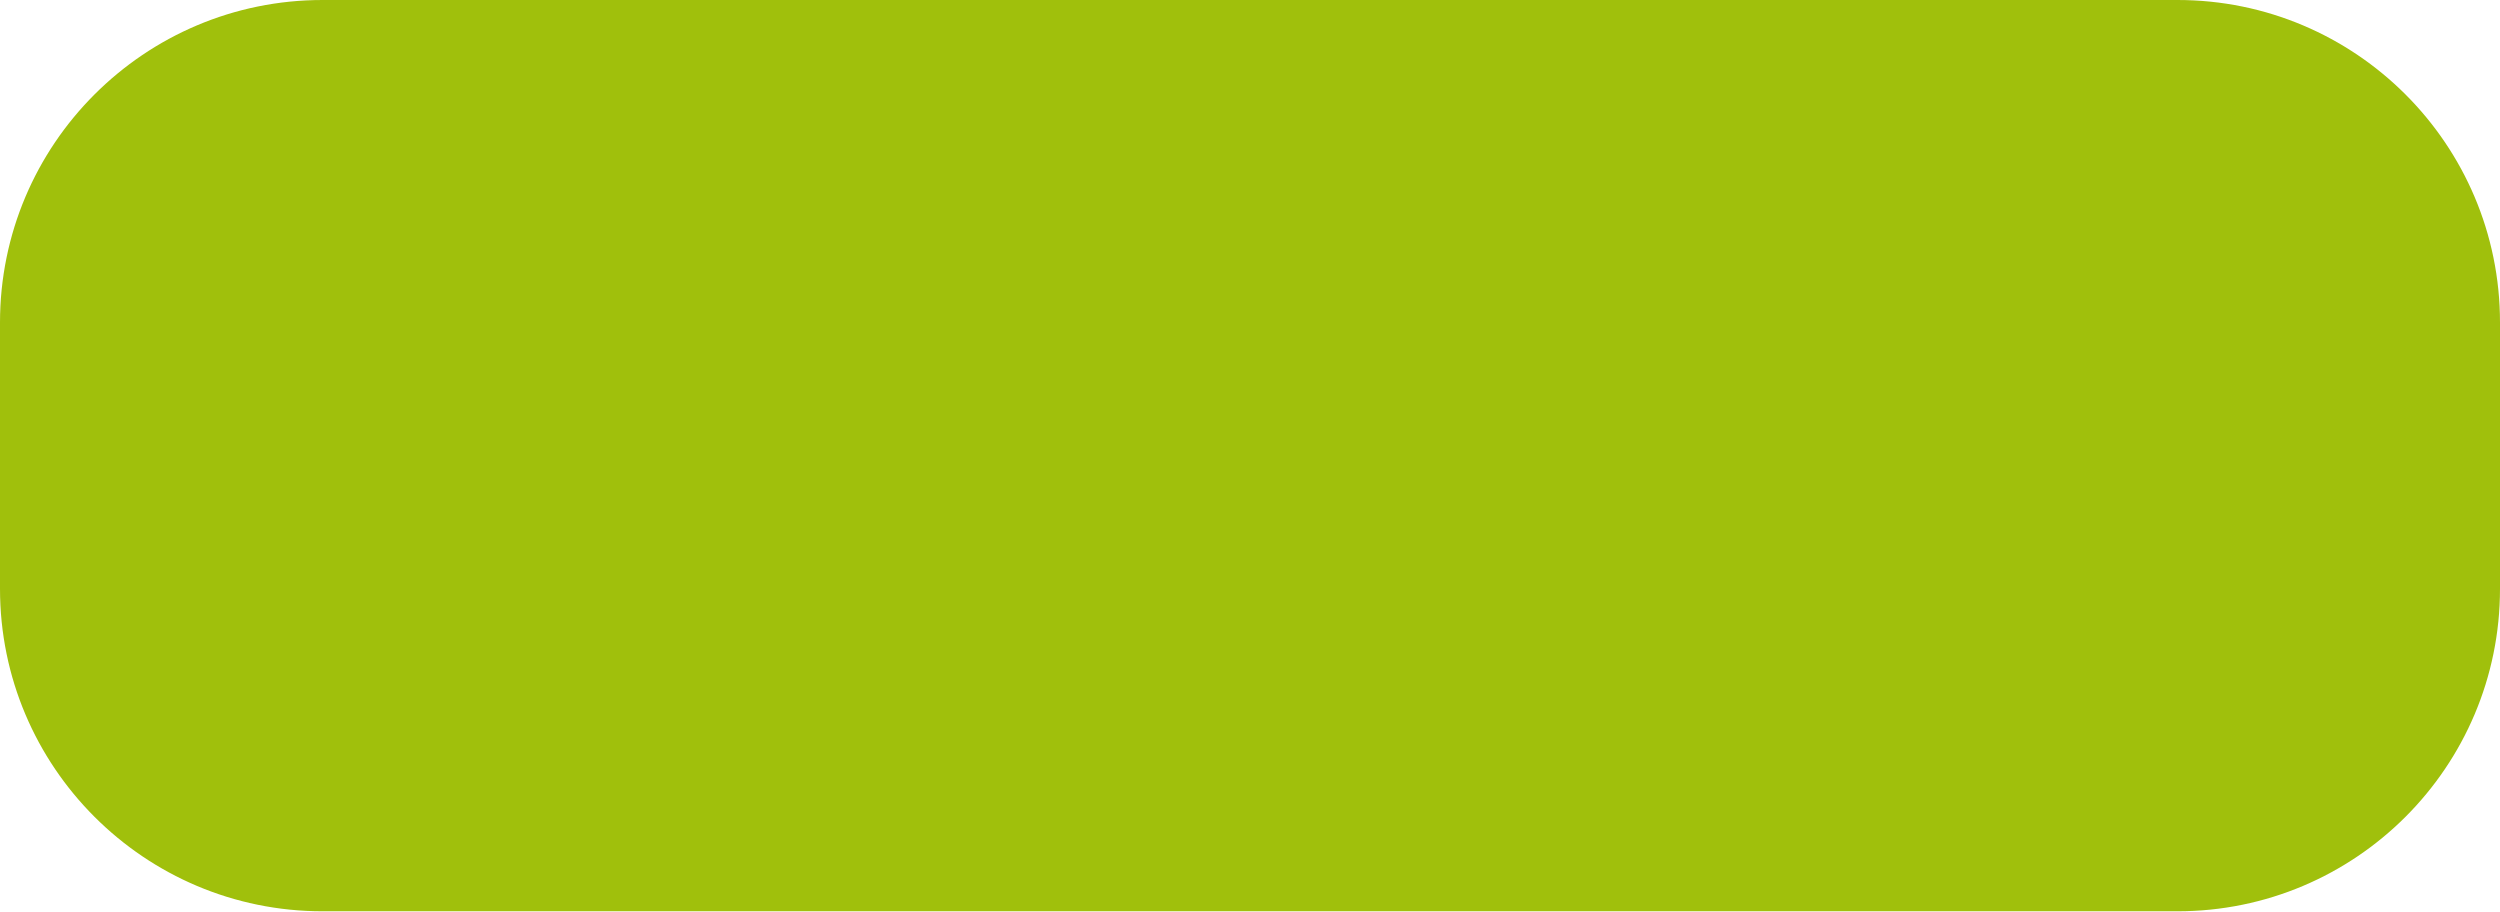
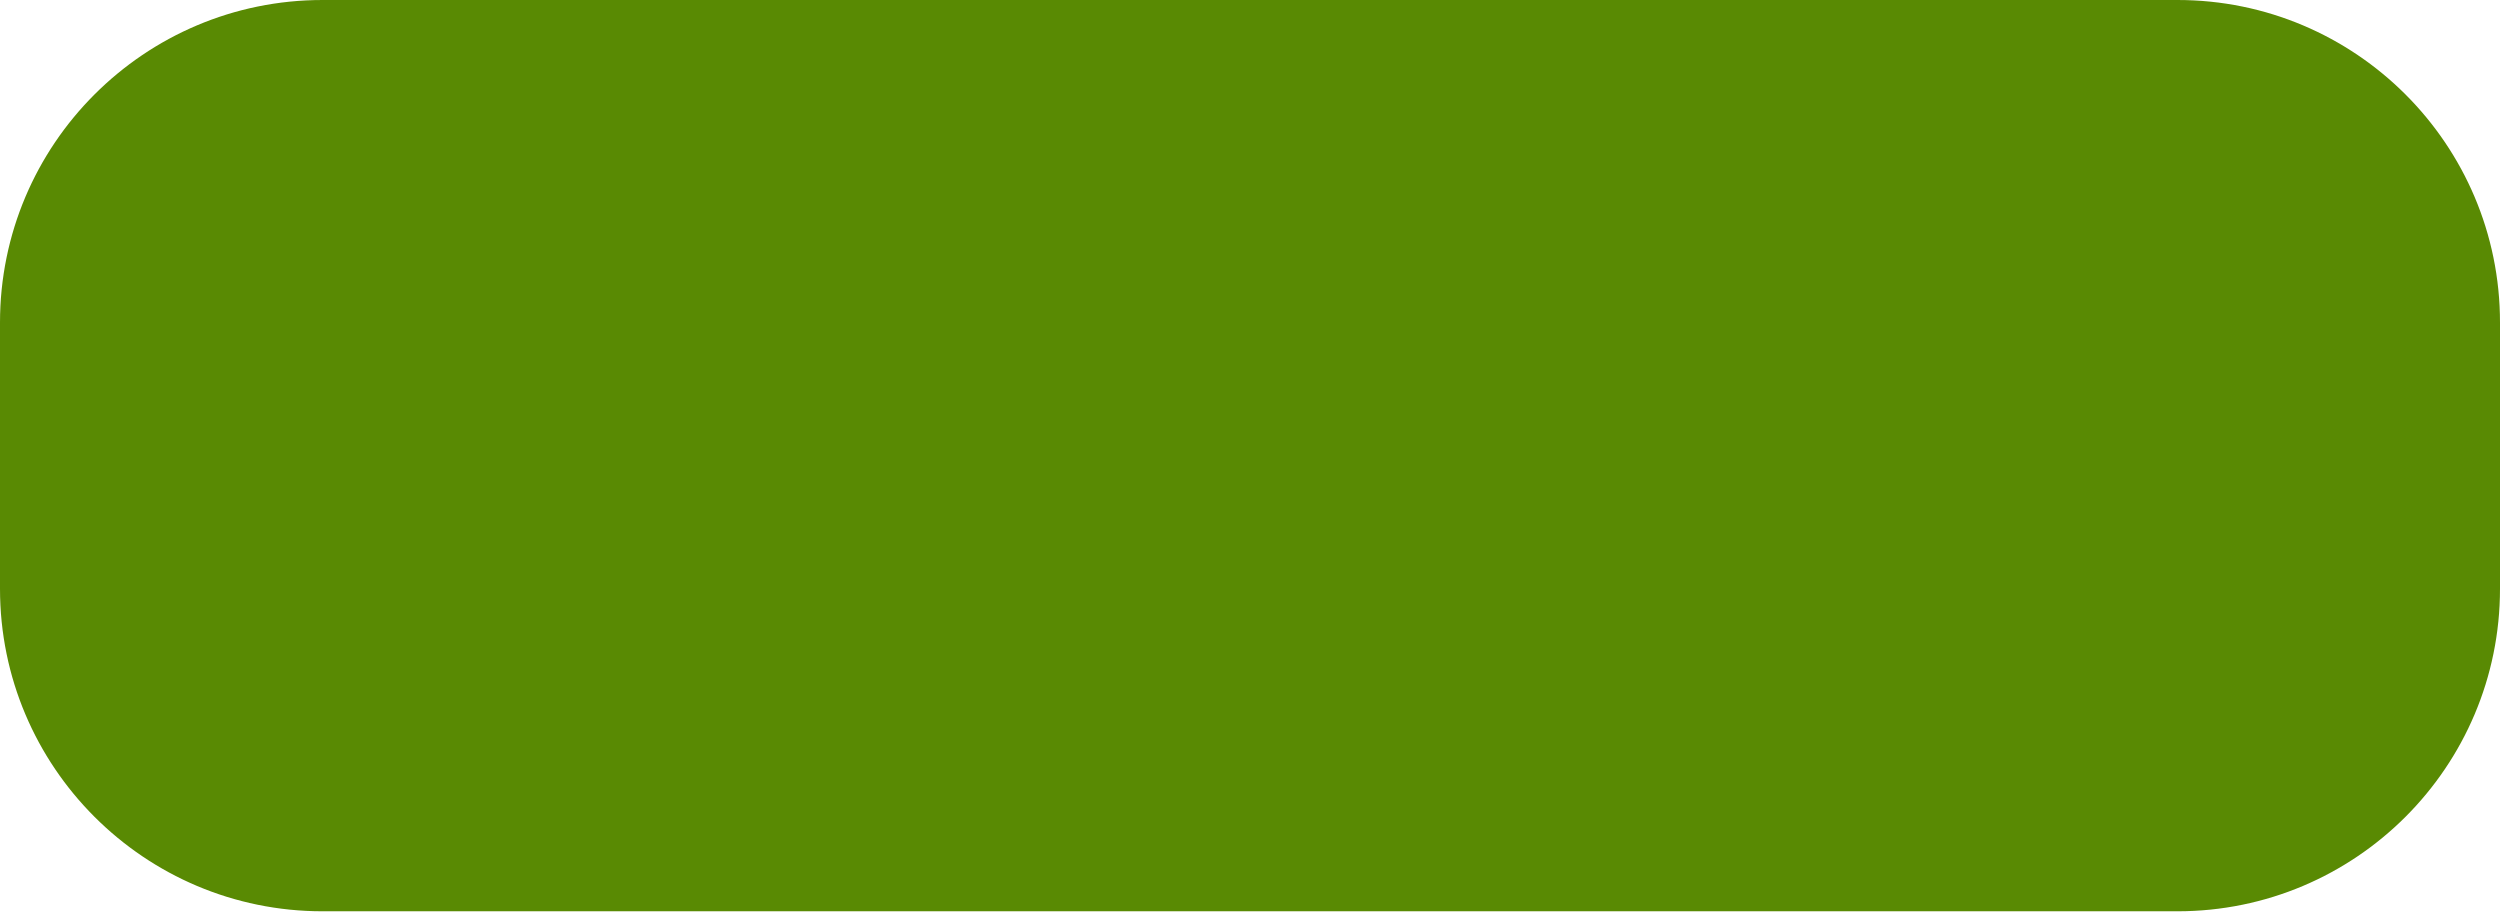
<svg xmlns="http://www.w3.org/2000/svg" width="310" height="113" viewBox="0 0 310 113" fill="none">
-   <path d="M0 40C0 17.909 17.909 0 40 0H270C292.091 0 310 17.909 310 40V73C310 95.091 292.091 113 270 113H40C17.909 113 0 95.091 0 73V40Z" fill="#A0C00C" />
+   <path d="M0 40C0 17.909 17.909 0 40 0H270C292.091 0 310 17.909 310 40V73C310 95.091 292.091 113 270 113H40C17.909 113 0 95.091 0 73V40Z" fill="#598A03" />
</svg>
